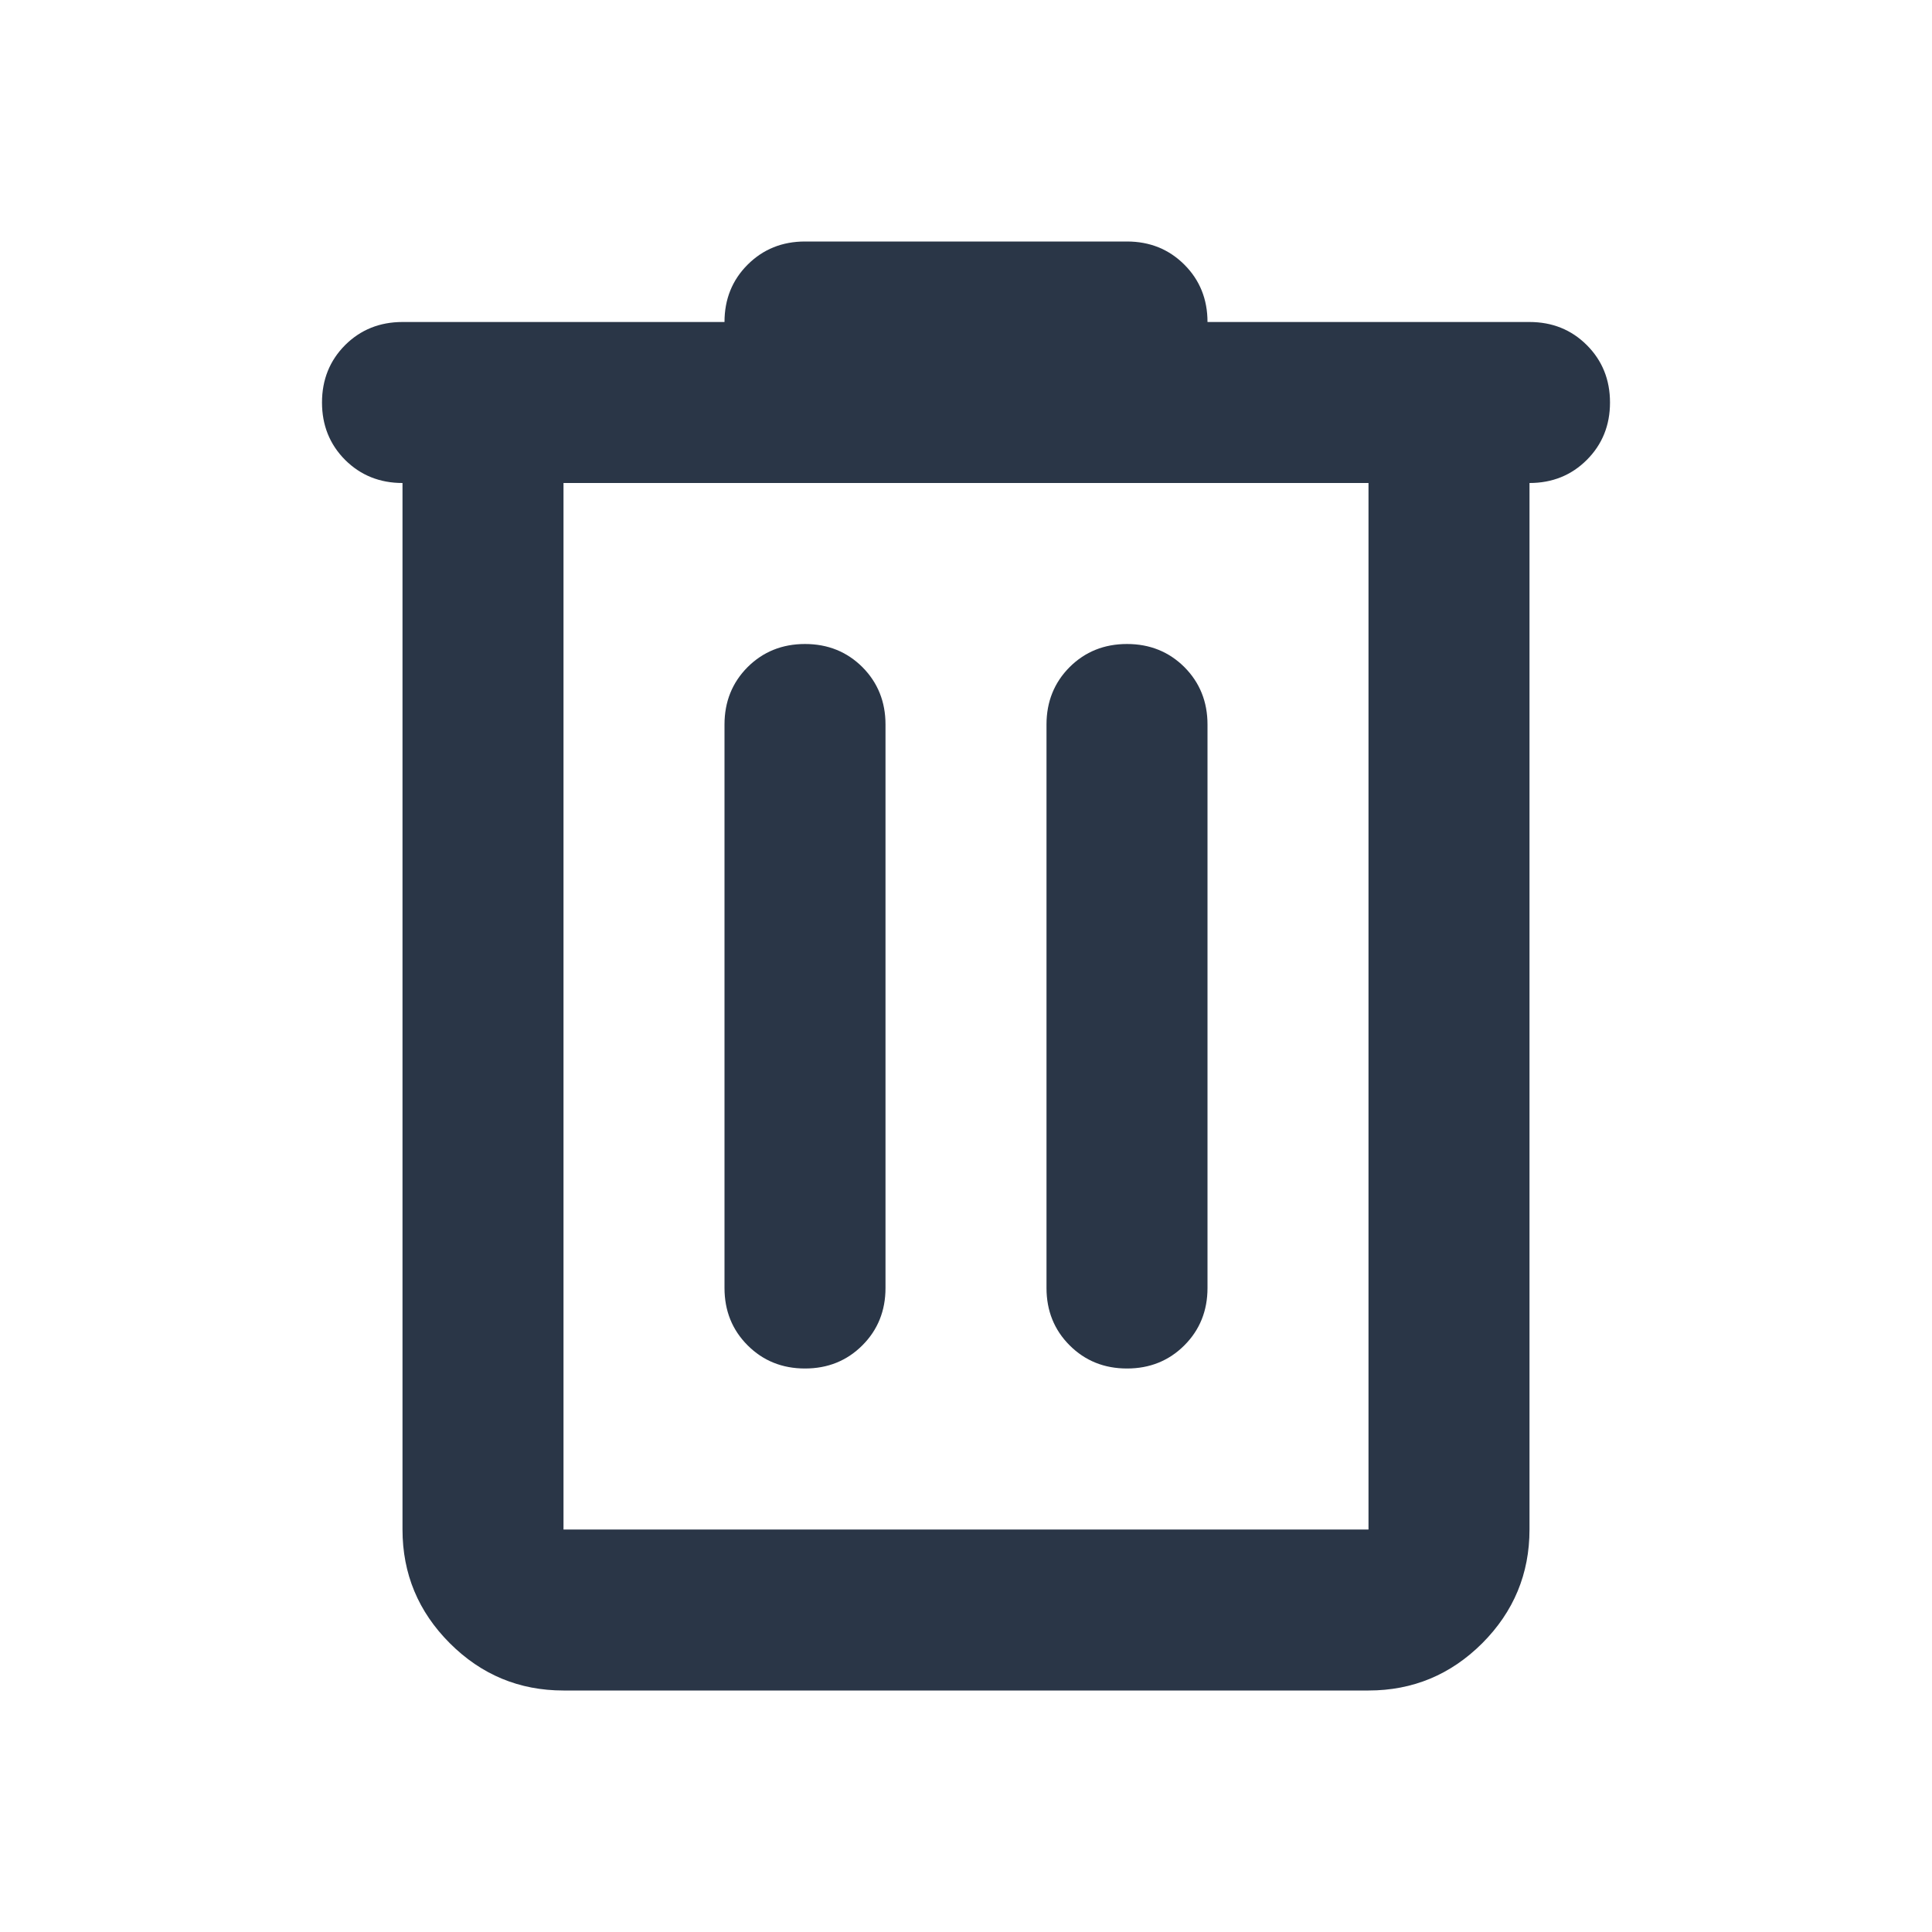
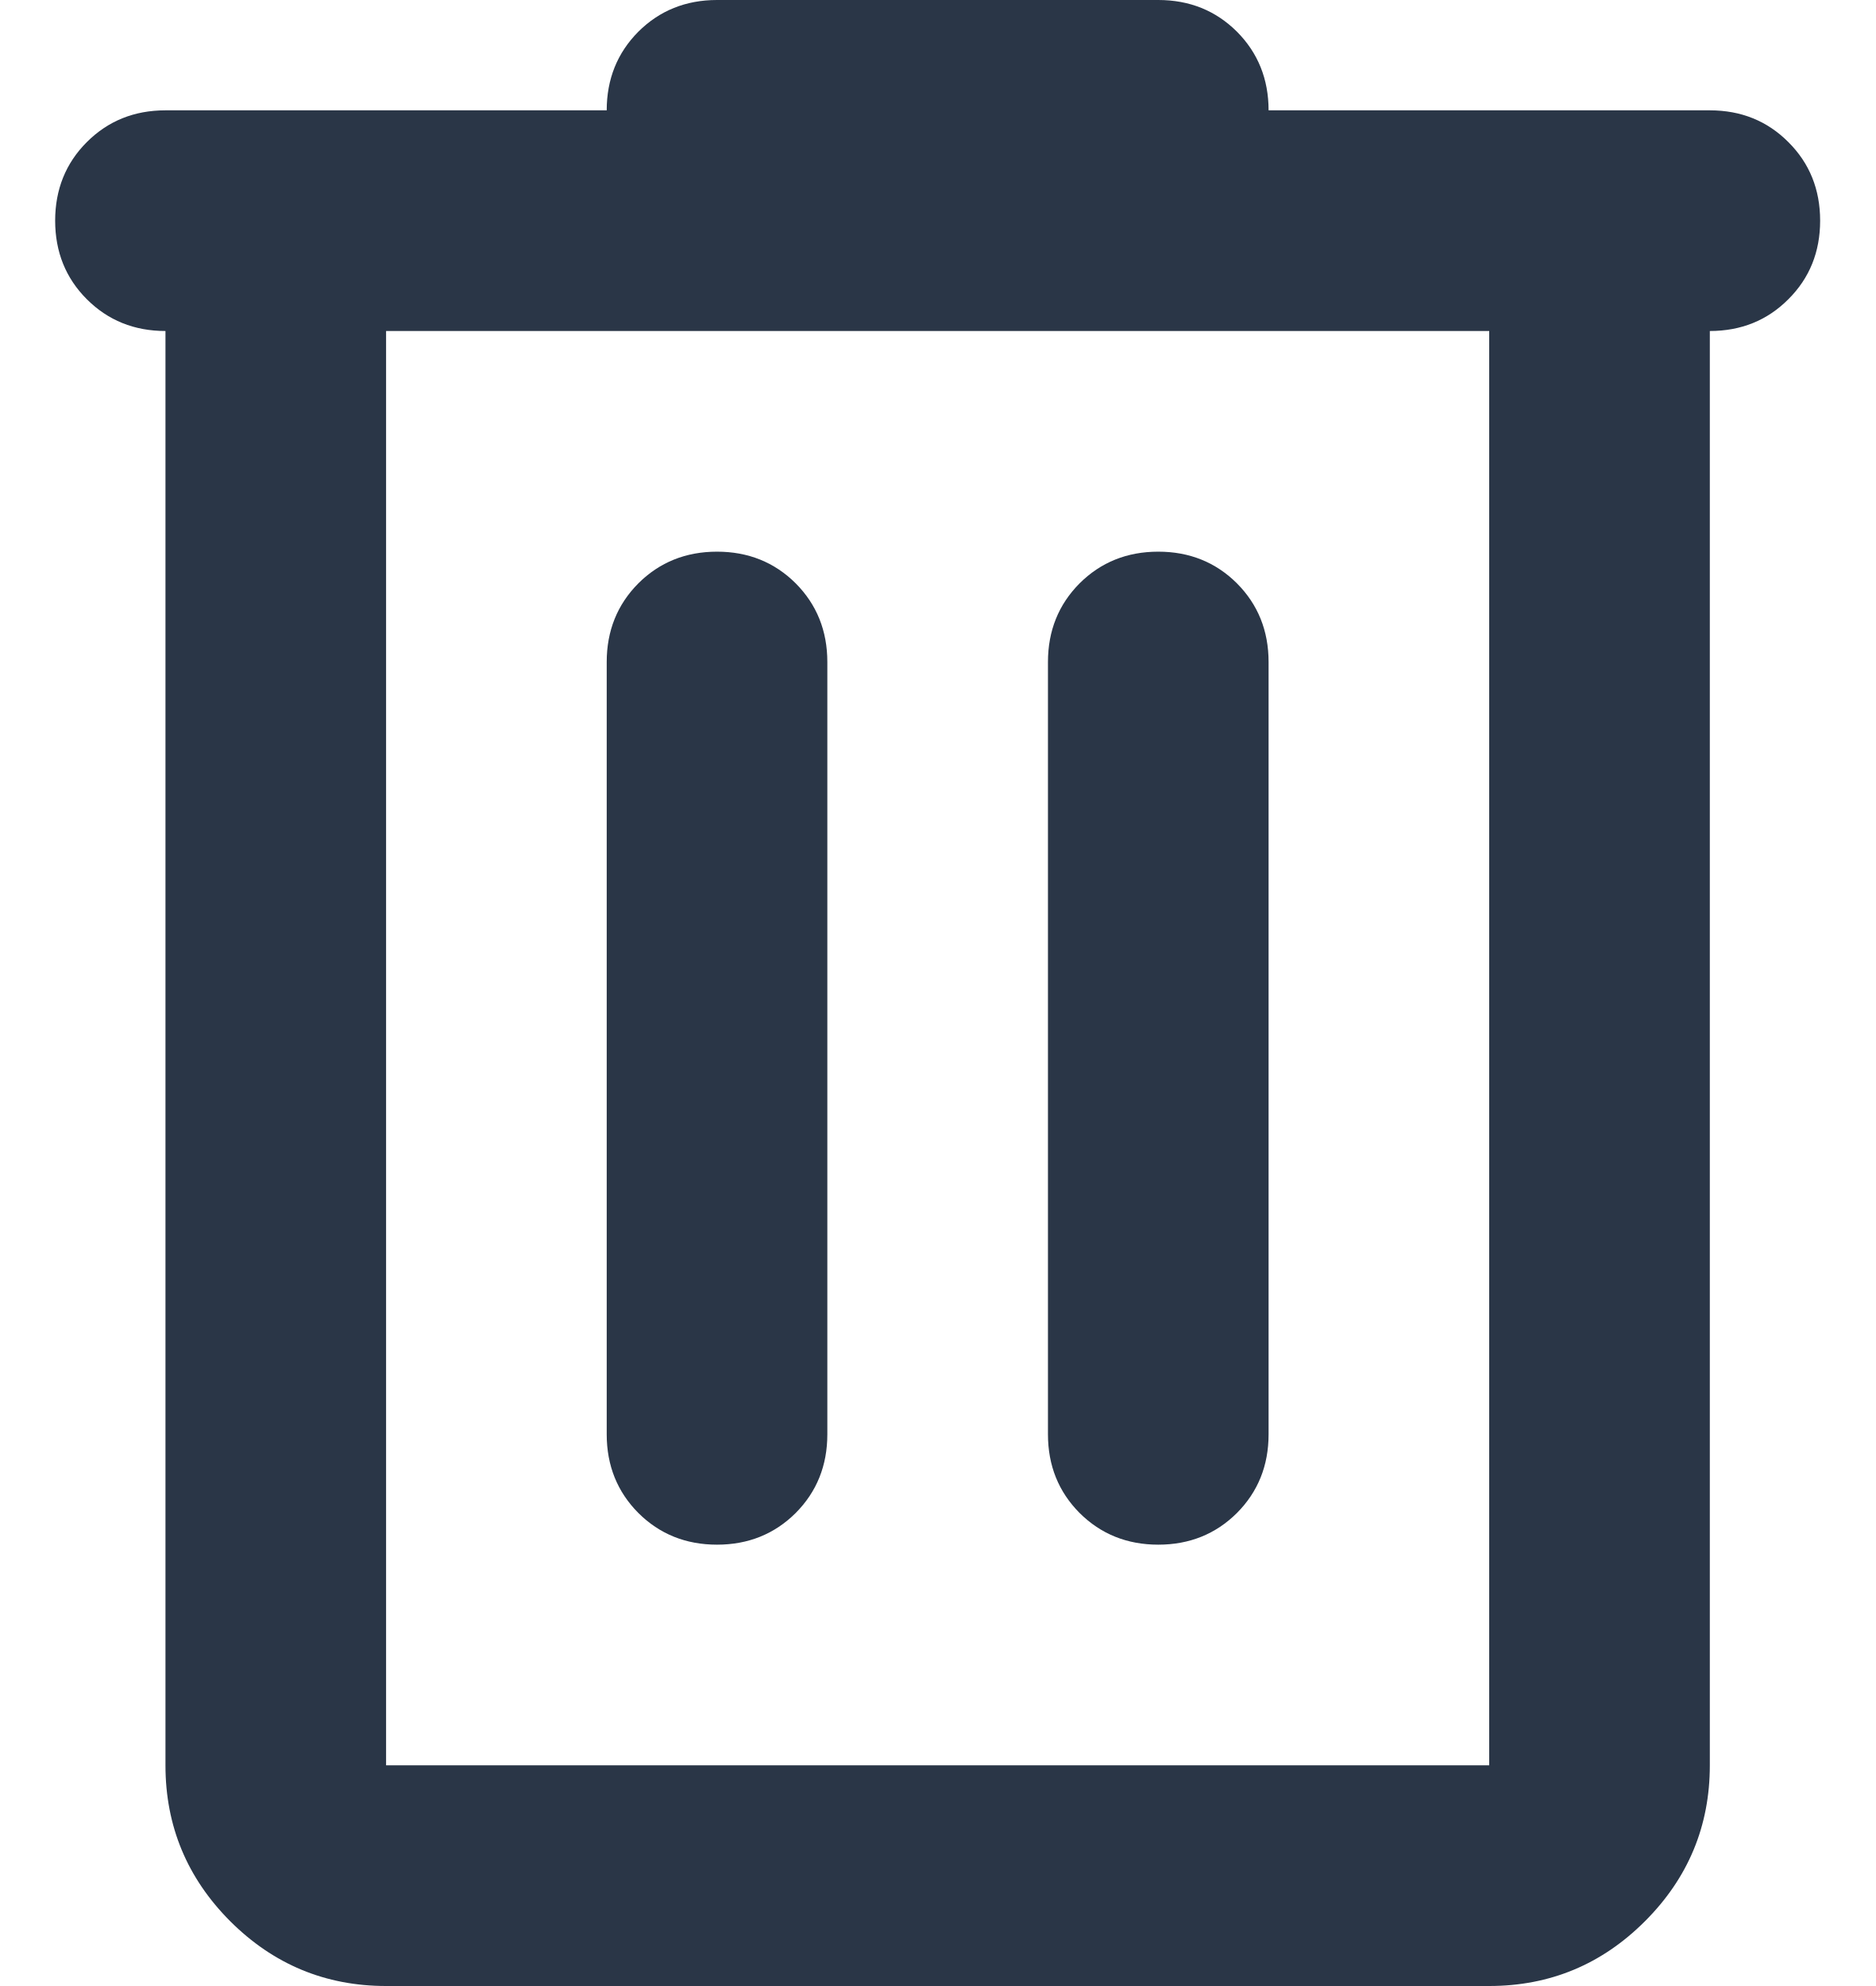
- <svg xmlns="http://www.w3.org/2000/svg" width="24" height="24" viewBox="0 0 24 24" fill="none">
-   <mask id="mask0_305797_3583" style="mask-type:alpha" maskUnits="userSpaceOnUse" x="0" y="0" width="24" height="24">
-     <rect width="24" height="24" fill="#D9D9D9" />
-   </mask>
-   <g mask="url(#mask0_305797_3583)">
-     <path d="M7 21C6.45 21 5.979 20.804 5.588 20.413C5.196 20.021 5 19.55 5 19V6C4.717 6 4.479 5.904 4.287 5.713C4.096 5.521 4 5.283 4 5C4 4.717 4.096 4.479 4.287 4.287C4.479 4.096 4.717 4 5 4H9C9 3.717 9.096 3.479 9.287 3.288C9.479 3.096 9.717 3 10 3H14C14.283 3 14.521 3.096 14.713 3.288C14.904 3.479 15 3.717 15 4H19C19.283 4 19.521 4.096 19.712 4.287C19.904 4.479 20 4.717 20 5C20 5.283 19.904 5.521 19.712 5.713C19.521 5.904 19.283 6 19 6V19C19 19.55 18.804 20.021 18.413 20.413C18.021 20.804 17.55 21 17 21H7ZM7 6V19H17V6H7ZM9 16C9 16.283 9.096 16.521 9.287 16.712C9.479 16.904 9.717 17 10 17C10.283 17 10.521 16.904 10.713 16.712C10.904 16.521 11 16.283 11 16V9C11 8.717 10.904 8.479 10.713 8.287C10.521 8.096 10.283 8 10 8C9.717 8 9.479 8.096 9.287 8.287C9.096 8.479 9 8.717 9 9V16ZM13 16C13 16.283 13.096 16.521 13.287 16.712C13.479 16.904 13.717 17 14 17C14.283 17 14.521 16.904 14.713 16.712C14.904 16.521 15 16.283 15 16V9C15 8.717 14.904 8.479 14.713 8.287C14.521 8.096 14.283 8 14 8C13.717 8 13.479 8.096 13.287 8.287C13.096 8.479 13 8.717 13 9V16Z" fill="#2A3647" />
-   </g>
+ <svg xmlns="http://www.w3.org/2000/svg" width="17" height="18" viewBox="0 0 17 18" fill="none">
+   <path d="M3.5 18C2.95 18 2.479 17.804 2.087 17.413C1.696 17.021 1.5 16.55 1.5 16V3C1.217 3 0.979 2.904 0.787 2.712C0.596 2.521 0.5 2.283 0.5 2C0.5 1.717 0.596 1.479 0.787 1.288C0.979 1.096 1.217 1 1.5 1H5.5C5.5 0.717 5.596 0.479 5.787 0.287C5.979 0.096 6.217 0 6.5 0H10.5C10.783 0 11.021 0.096 11.213 0.287C11.404 0.479 11.5 0.717 11.5 1H15.5C15.783 1 16.021 1.096 16.212 1.288C16.404 1.479 16.5 1.717 16.5 2C16.5 2.283 16.404 2.521 16.212 2.712C16.021 2.904 15.783 3 15.5 3V16C15.5 16.55 15.304 17.021 14.912 17.413C14.521 17.804 14.05 18 13.5 18H3.5ZM3.5 3V16H13.5V3H3.5ZM5.5 13C5.5 13.283 5.596 13.521 5.787 13.713C5.979 13.904 6.217 14 6.5 14C6.783 14 7.021 13.904 7.213 13.713C7.404 13.521 7.5 13.283 7.5 13V6C7.5 5.717 7.404 5.479 7.213 5.287C7.021 5.096 6.783 5 6.5 5C6.217 5 5.979 5.096 5.787 5.287C5.596 5.479 5.5 5.717 5.5 6V13ZM9.5 13C9.5 13.283 9.596 13.521 9.787 13.713C9.979 13.904 10.217 14 10.5 14C10.783 14 11.021 13.904 11.213 13.713C11.404 13.521 11.5 13.283 11.5 13V6C11.5 5.717 11.404 5.479 11.213 5.287C11.021 5.096 10.783 5 10.5 5C10.217 5 9.979 5.096 9.787 5.287C9.596 5.479 9.5 5.717 9.5 6V13Z" fill="#2A3647" />
</svg>
